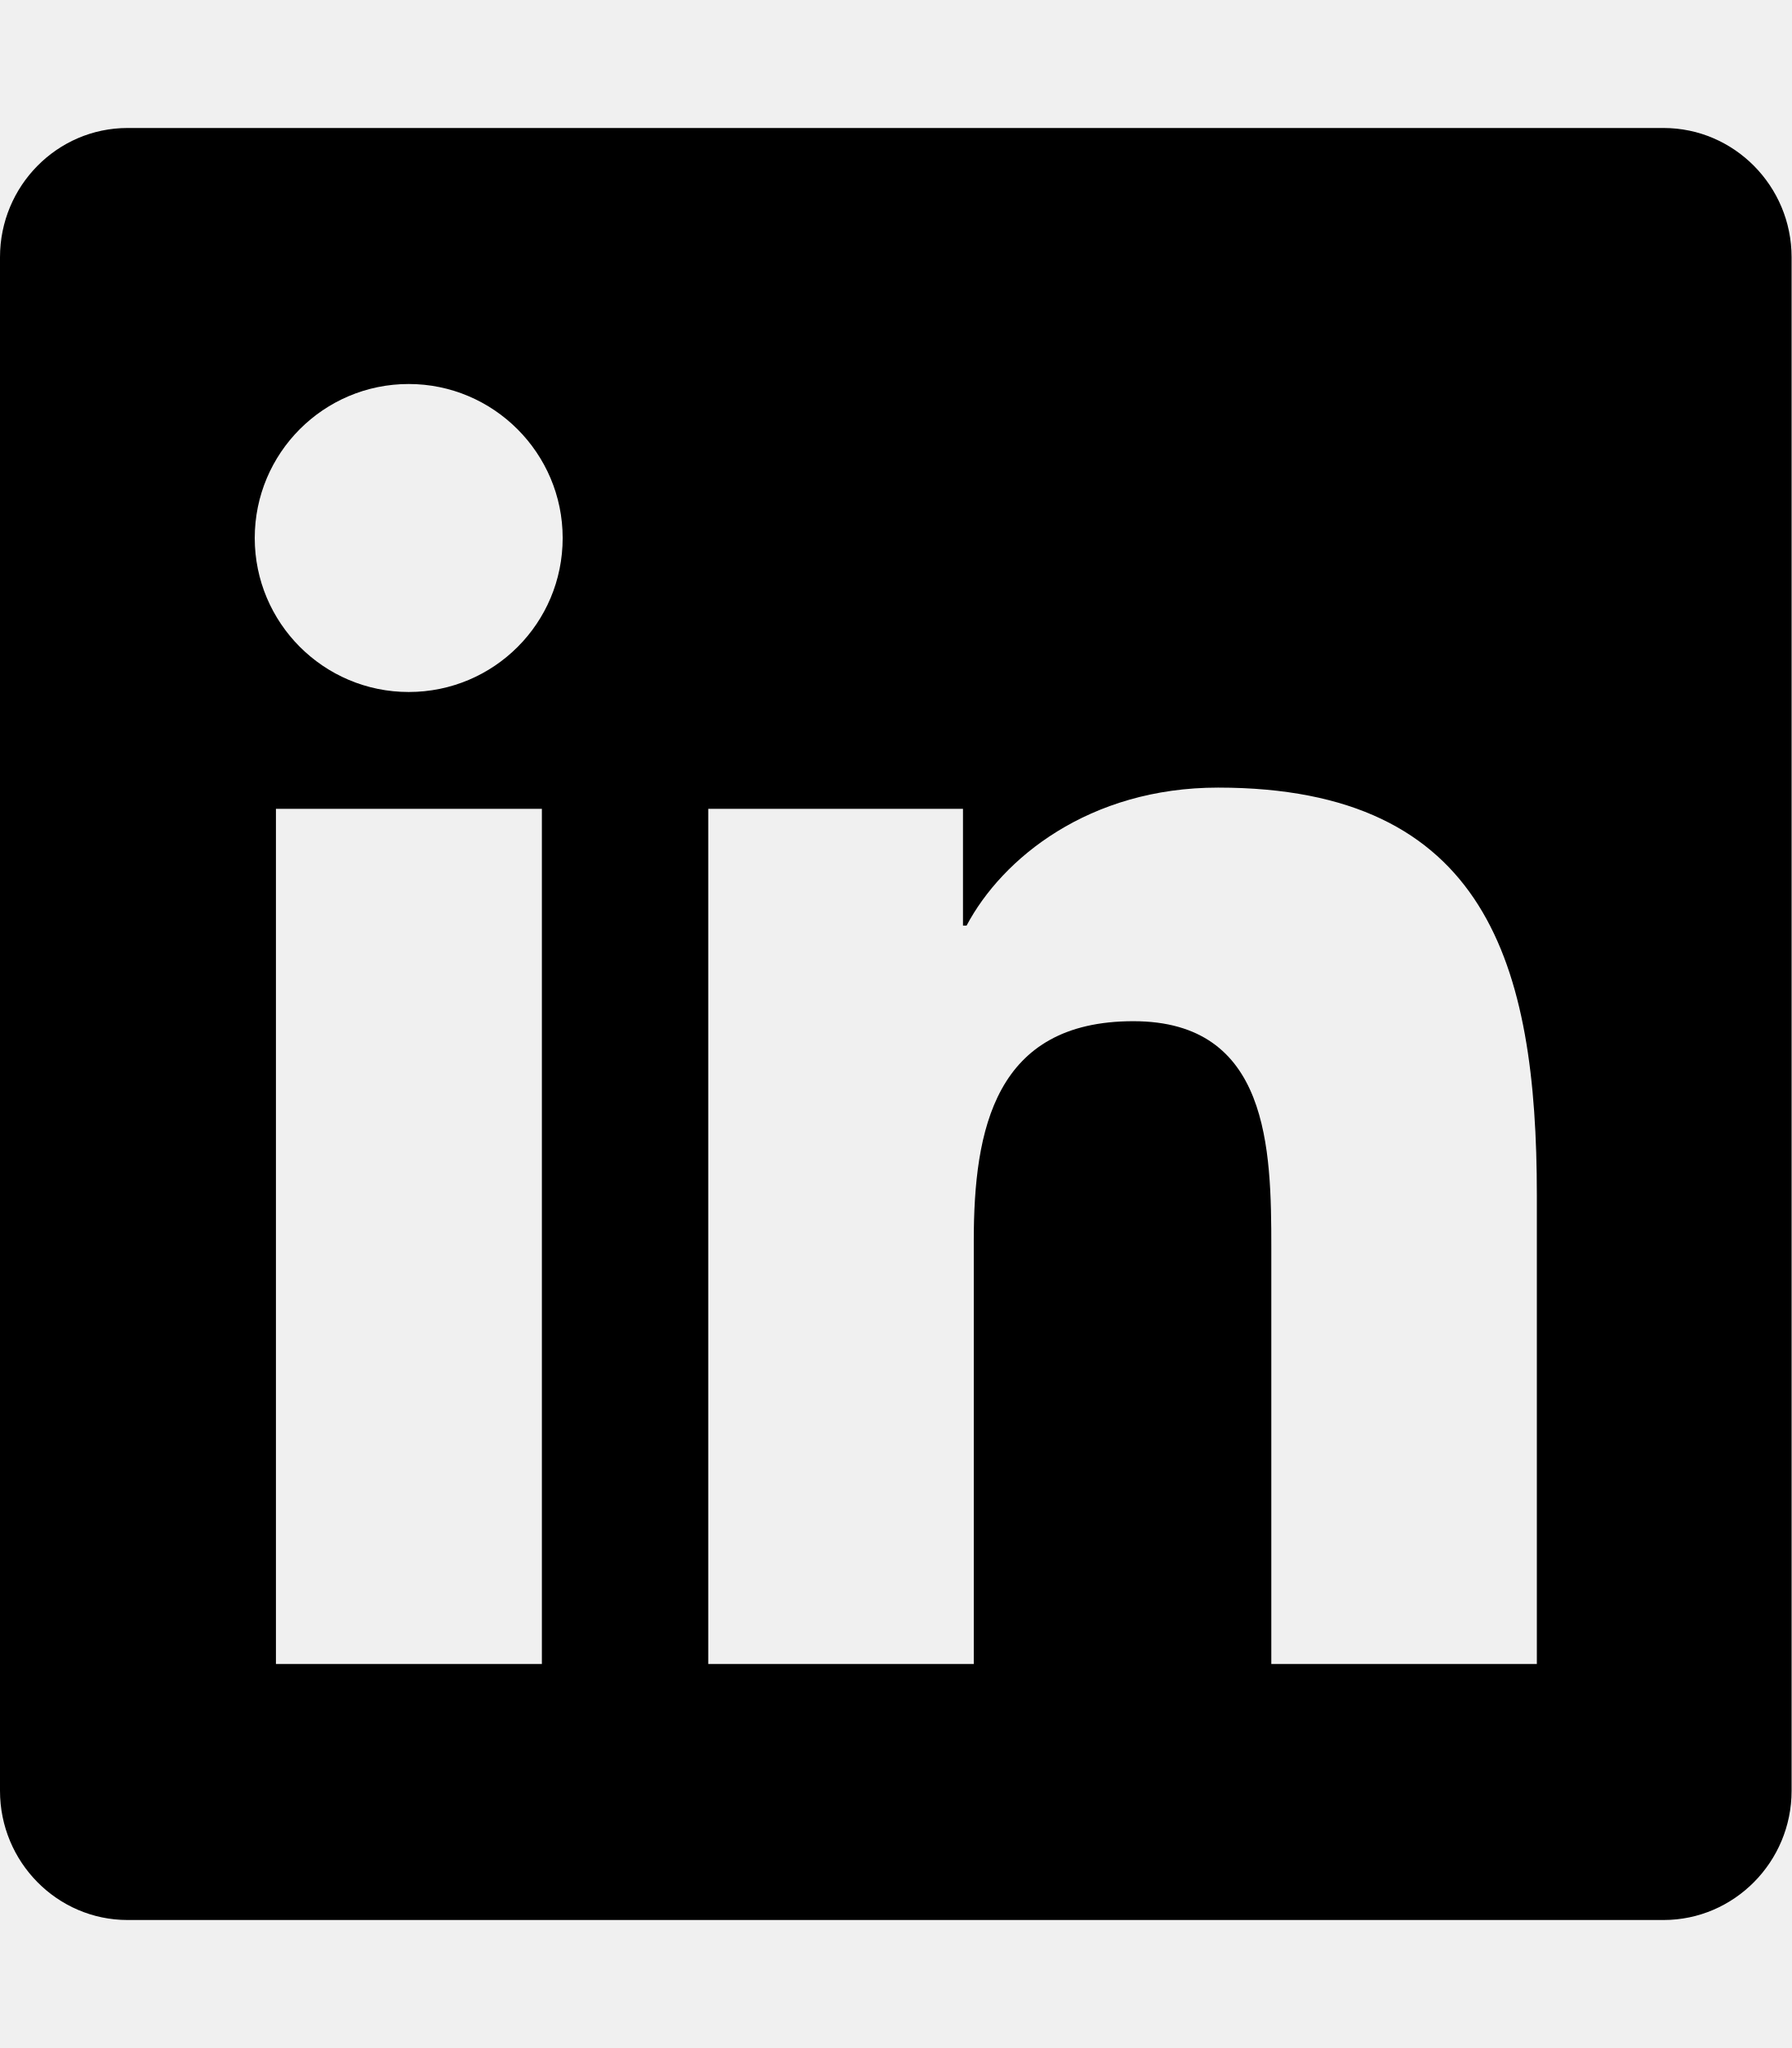
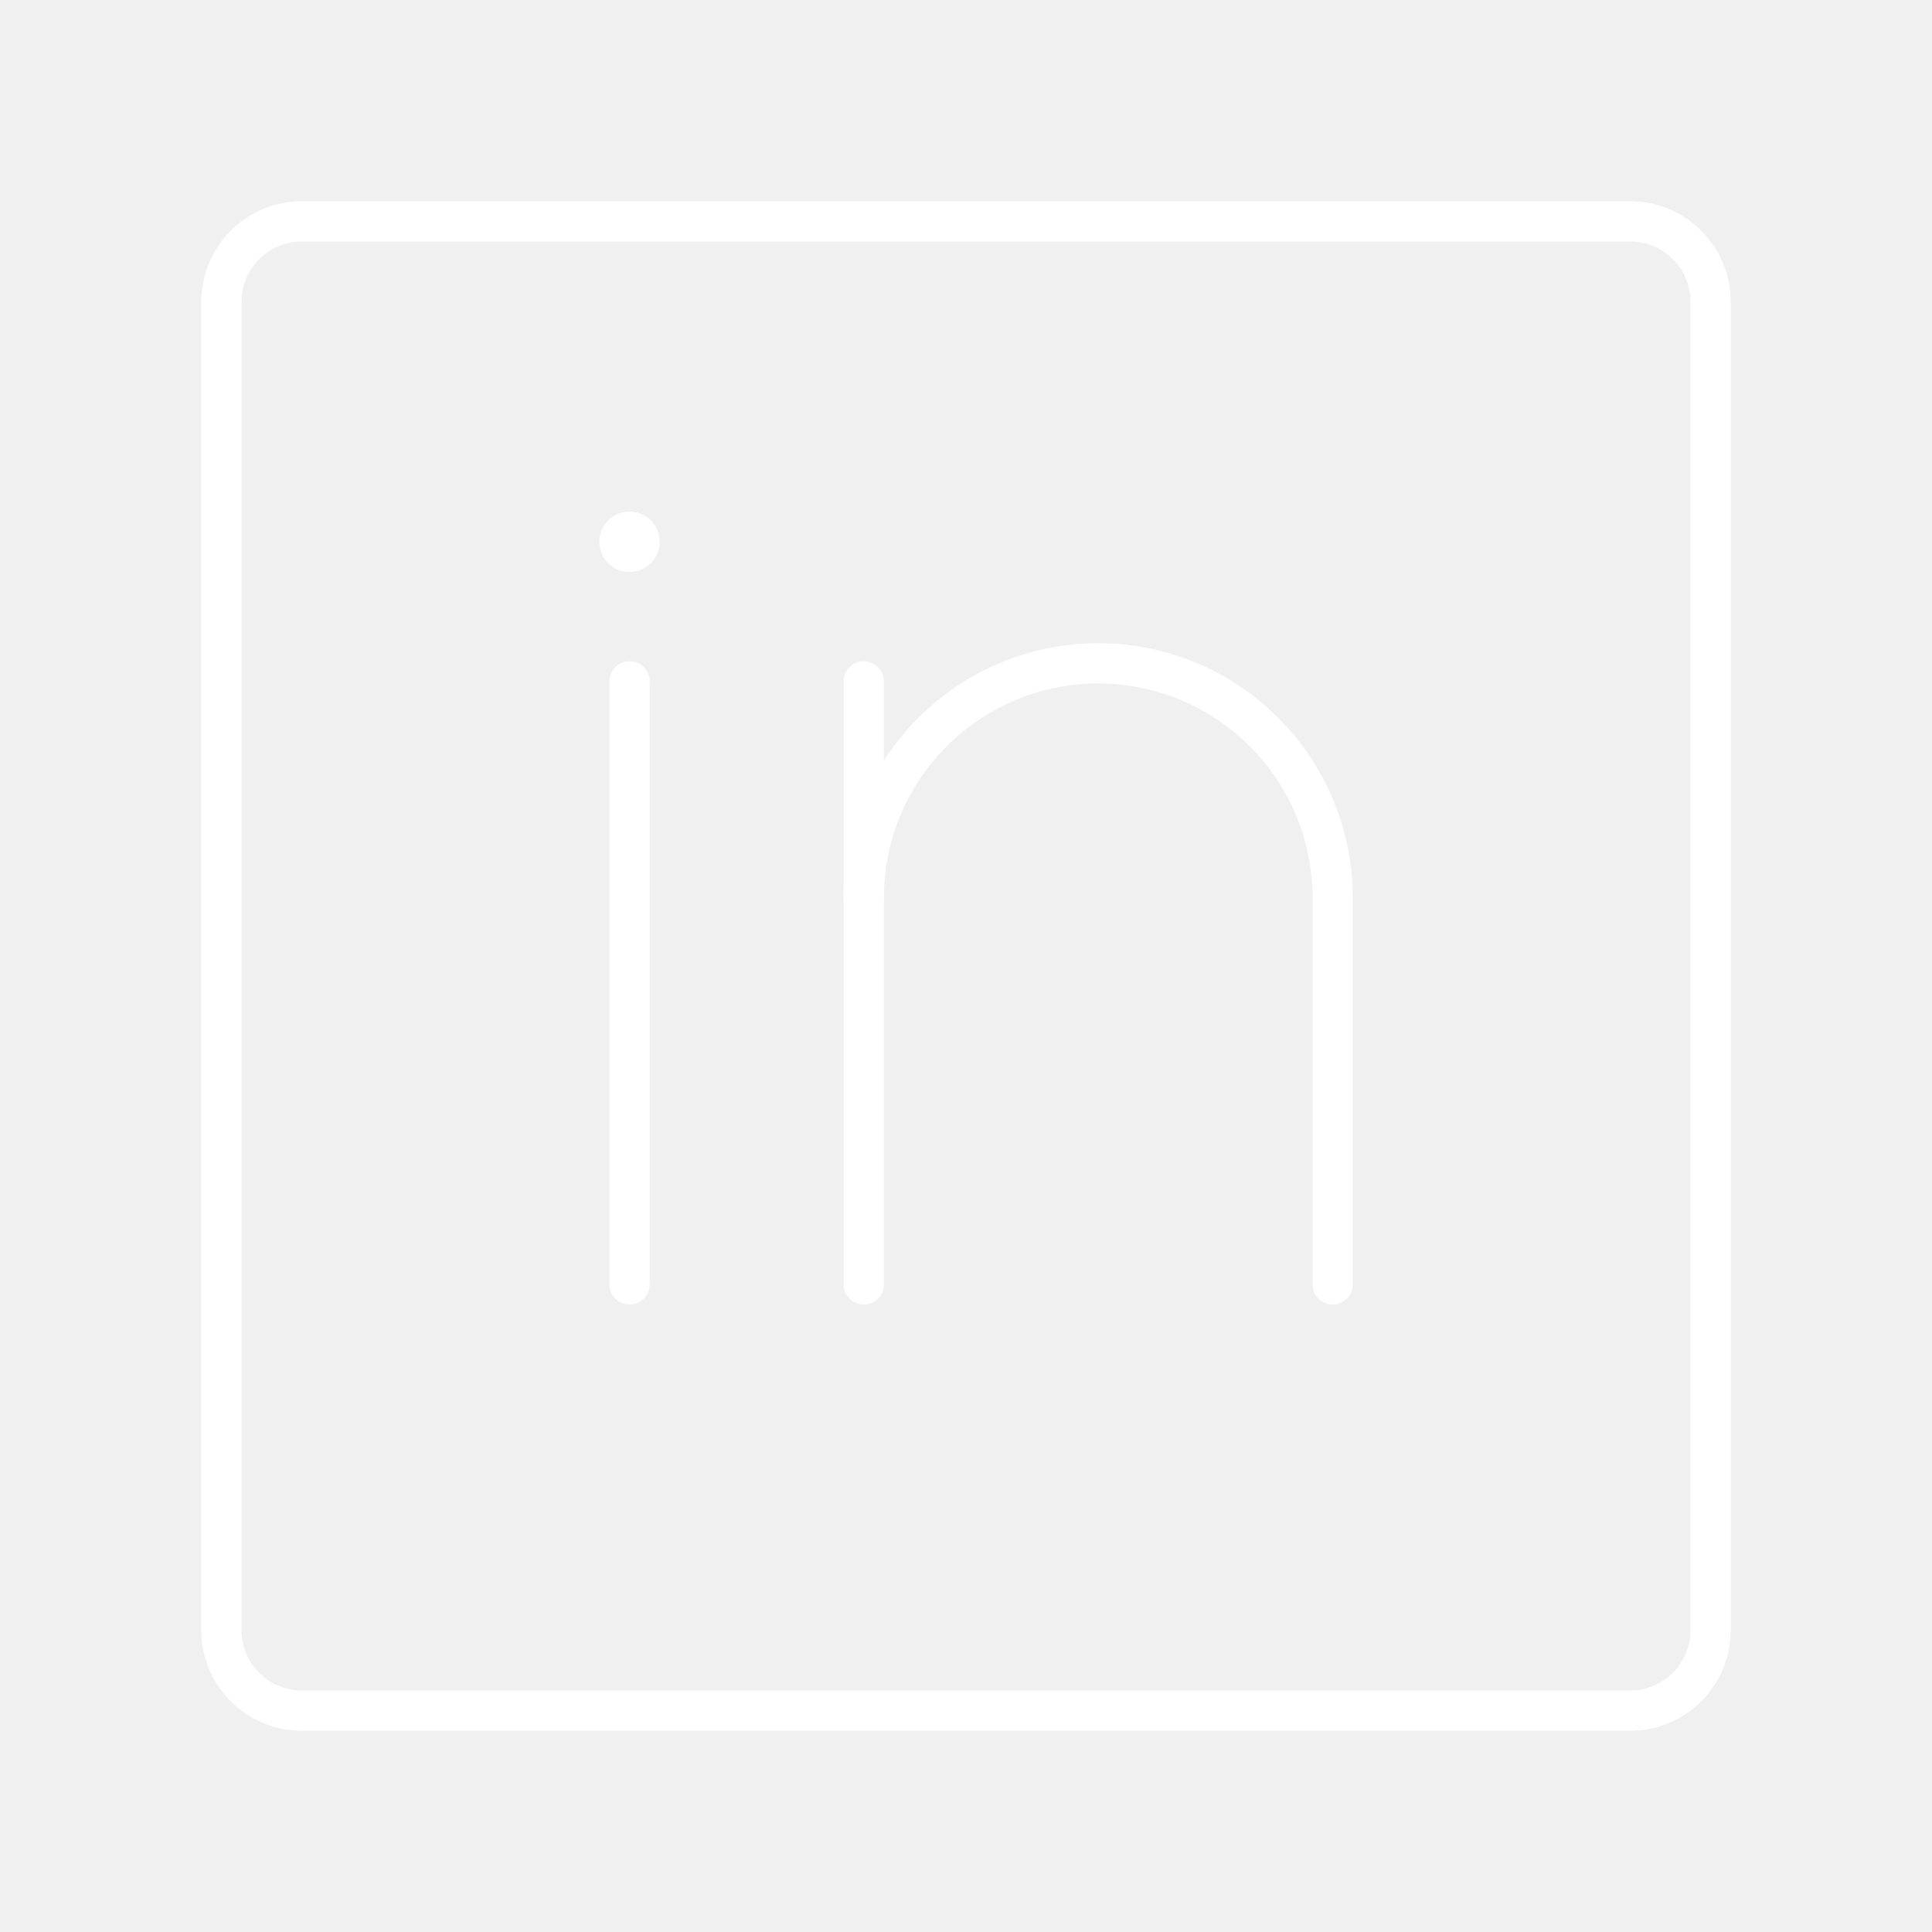
- <svg xmlns="http://www.w3.org/2000/svg" viewBox="0 0 448 512">
-   <path d="M416 32H31.9C14.3 32 0 46.5 0 64.3v383.4C0 465.5 14.3 480 31.9 480H416c17.6 0 32-14.5 32-32.3V64.3c0-17.8-14.4-32.3-32-32.3zM135.4 416H69V202.2h66.5V416zm-33.2-243c-21.3 0-38.5-17.3-38.5-38.5S80.9 96 102.2 96c21.2 0 38.5 17.3 38.5 38.5 0 21.3-17.2 38.5-38.5 38.5zm282.1 243h-66.4V312c0-24.8-.5-56.7-34.5-56.7-34.6 0-39.9 27-39.9 54.9V416h-66.4V202.2h63.7v29.2h.9c8.9-16.8 30.6-34.5 62.9-34.5 67.2 0 79.7 44.3 79.7 101.9V416z" />
+ <svg xmlns="http://www.w3.org/2000/svg" width="800px" height="800px" viewBox="0 0 48 48" version="1.1" fill="#ffffff">
+   <g id="SVGRepo_bgCarrier" stroke-width="0" />
+   <g id="SVGRepo_tracerCarrier" stroke-linecap="round" stroke-linejoin="round" />
+   <g id="SVGRepo_iconCarrier">
+     <defs>
+       <style>.b{fill:#ffffff;}.c{fill:none;stroke:#ffffff;stroke-linecap:round;stroke-linejoin:round;}</style>
+     </defs>
+     <circle class="b" cx="15.64" cy="13.46" r=".75" />
+     <line class="c" x1="15.64" x2="15.64" y1="16.93" y2="31.91" />
+     <path class="c" d="m33.11 31.91v-9.61a5.83 5.83 0 0 0-5.82-5.82 5.83 5.83 0 0 0-5.83 5.82v9.61" />
+     <line class="c" x1="21.46" x2="21.46" y1="22.3" y2="16.93" />
+     <path class="c" d="m40.5 5.5h-33a2 2 0 0 0-2 2v33a2 2 0 0 0 2 2h33a2 2 0 0 0 2-2v-33a2 2 0 0 0-2-2z" />
+   </g>
</svg>
